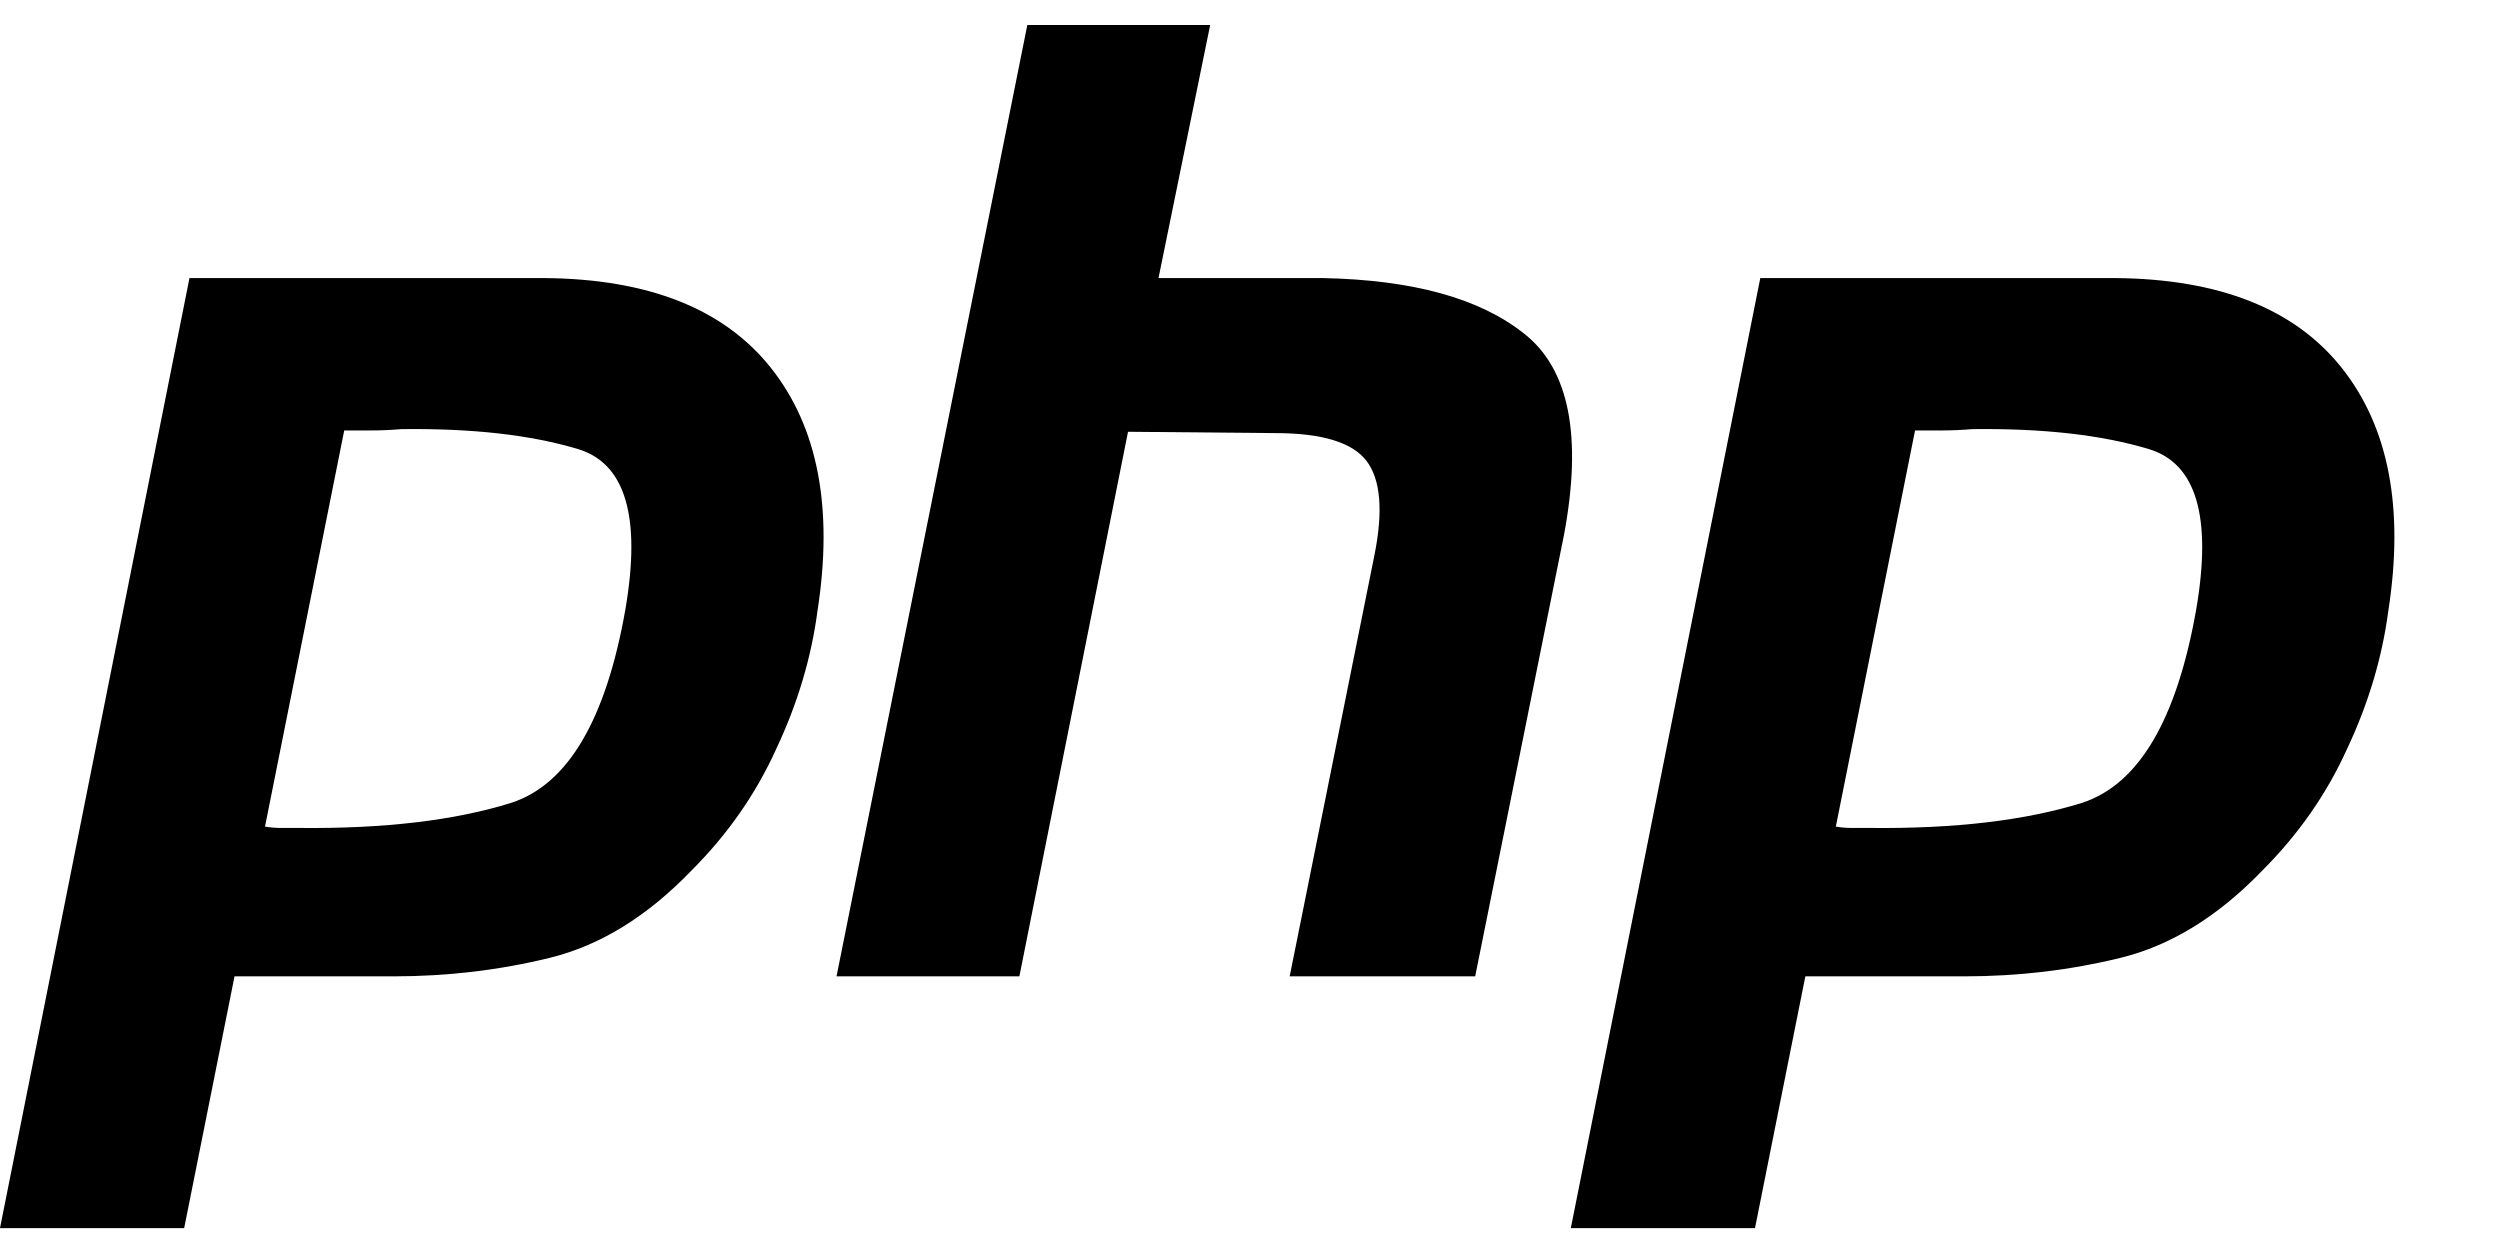
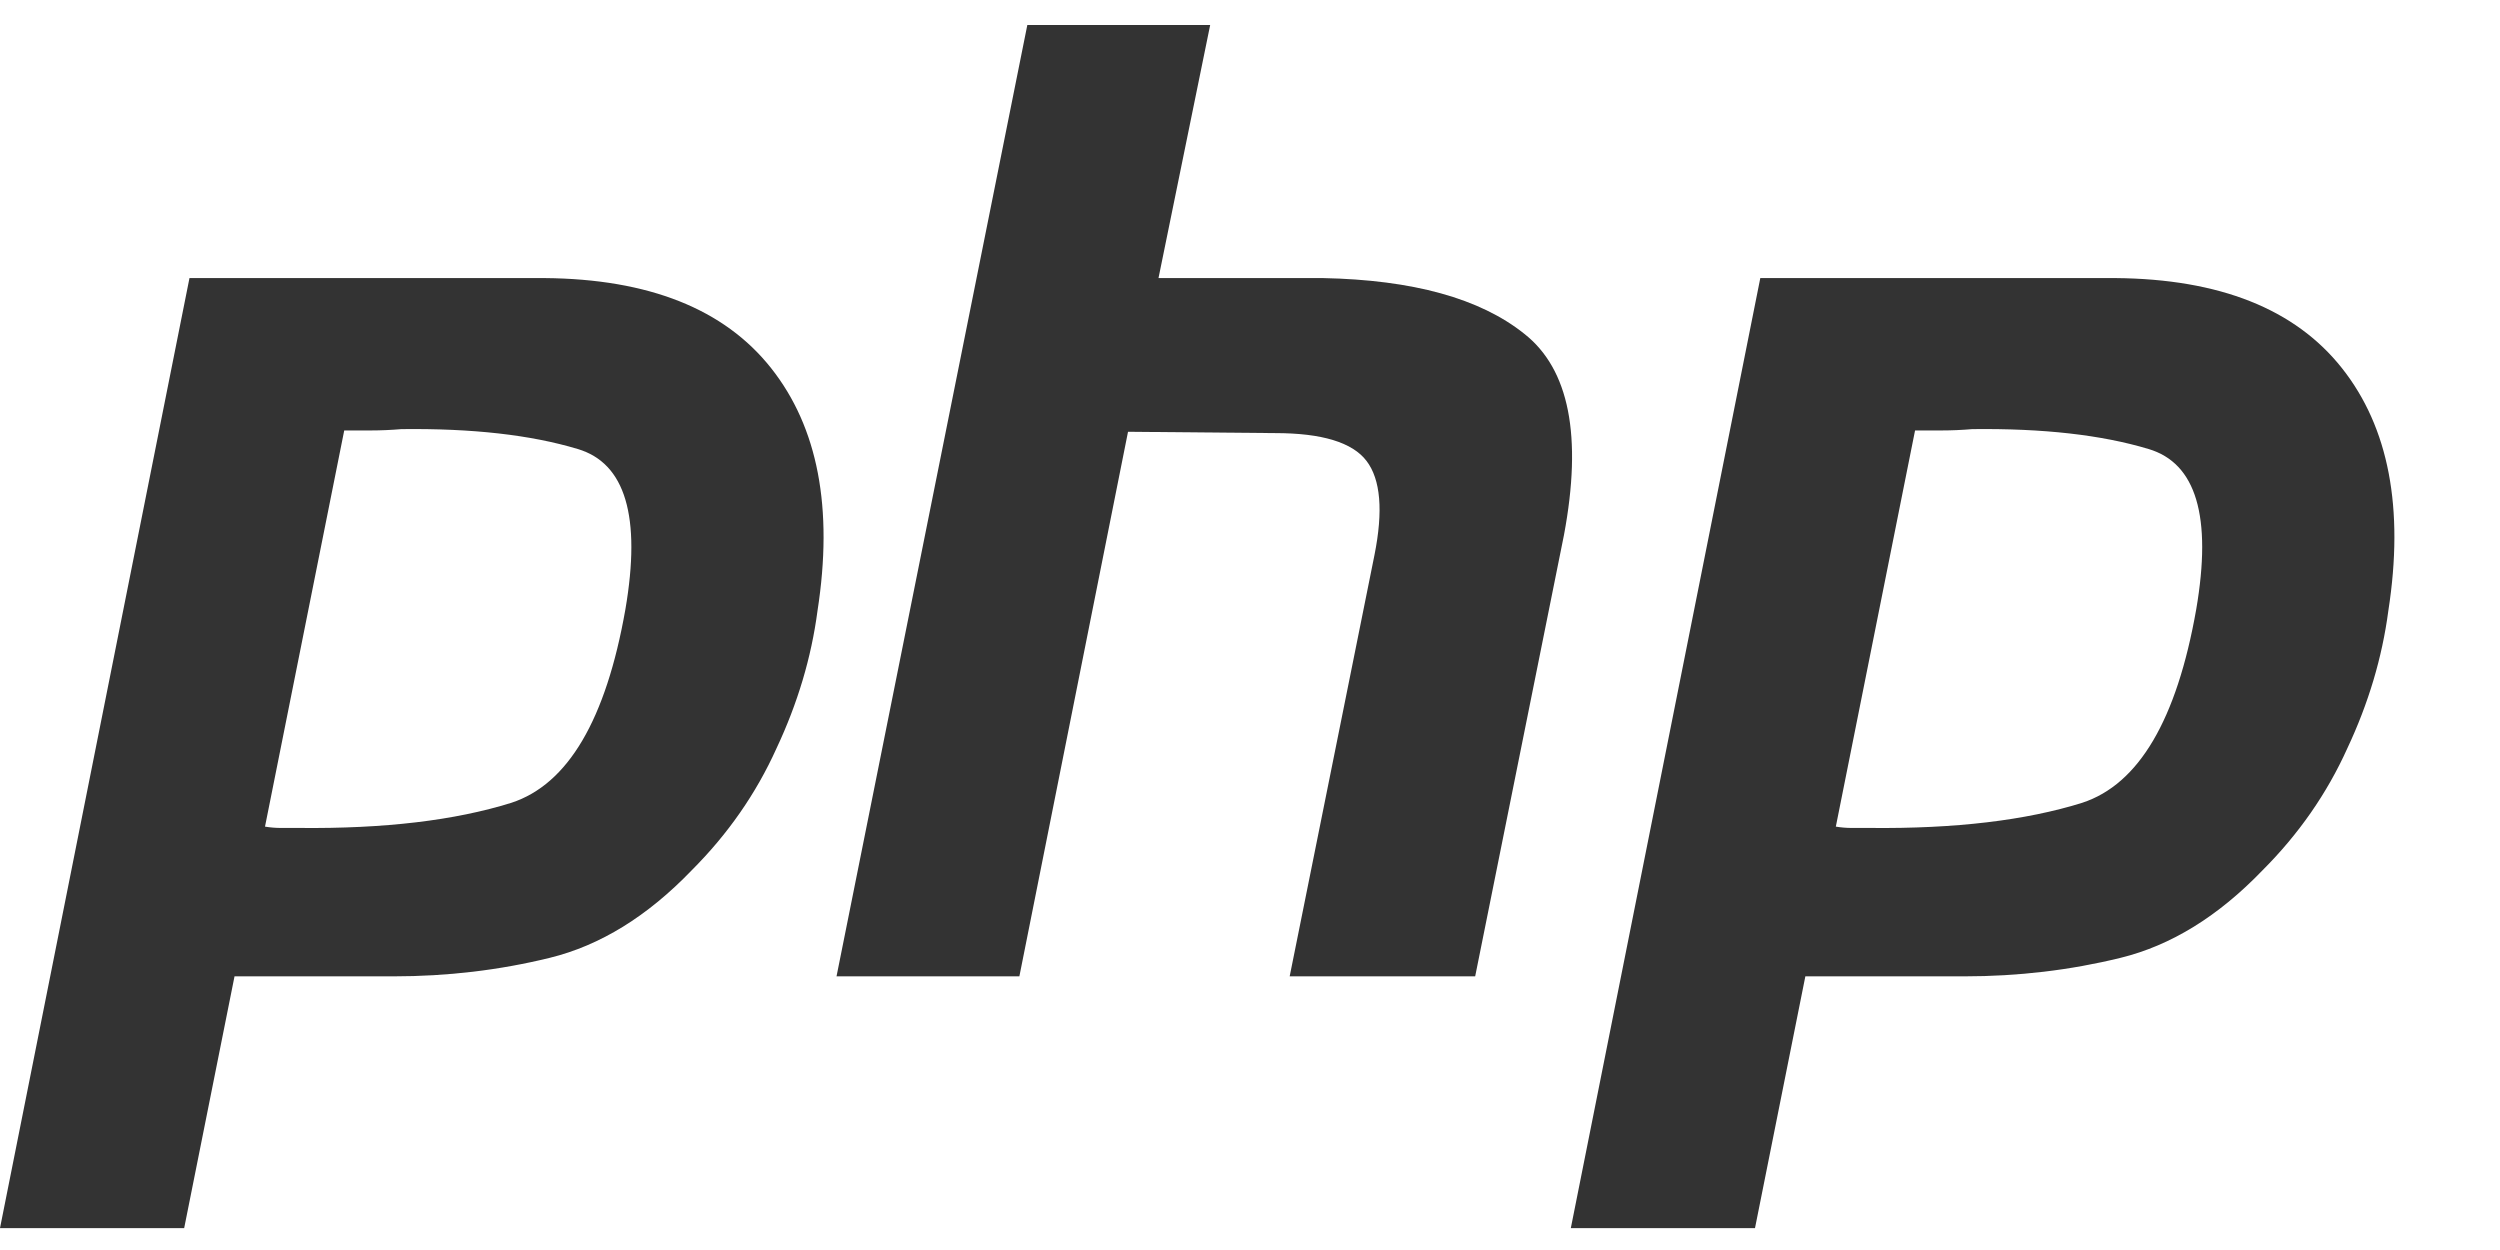
- <svg xmlns="http://www.w3.org/2000/svg" viewBox="0 -1 100 50">
+ <svg xmlns="http://www.w3.org/2000/svg" fill="#333333" viewBox="0 -1 100 50">
  <path d="m7.579 10.123 14.204 0c4.169 0.035 7.19 1.237 9.063 3.604 1.873 2.367 2.491 5.6 1.855 9.699-0.247 1.873-0.795 3.71-1.643 5.512-0.813 1.802-1.943 3.427-3.392 4.876-1.767 1.837-3.657 3.003-5.671 3.498-2.014 0.495-4.099 0.742-6.254 0.742l-6.36 0-2.014 10.07-7.367 0 7.579-38.001 0 0m6.201 6.042-3.18 15.9c0.212 0.035 0.424 0.053 0.636 0.053 0.247 0 0.495 0 0.742 0 3.392 0.035 6.219-0.3 8.48-1.007 2.261-0.742 3.781-3.321 4.558-7.738 0.636-3.71 0-5.848-1.908-6.413-1.873-0.565-4.222-0.83-7.049-0.795-0.424 0.035-0.83 0.053-1.219 0.053-0.353 0-0.724 0-1.113 0l0.053-0.053" />
  <path d="m41.093 0 7.314 0-2.067 10.123 6.572 0c3.604 0.071 6.289 0.813 8.056 2.226 1.802 1.413 2.332 4.099 1.59 8.056l-3.551 17.649-7.42 0 3.392-16.854c0.353-1.767 0.247-3.021-0.318-3.763-0.565-0.742-1.784-1.113-3.657-1.113l-5.883-0.053-4.346 21.783-7.314 0 7.632-38.054 0 0" />
  <path d="m70.412 10.123 14.204 0c4.169 0.035 7.19 1.237 9.063 3.604 1.873 2.367 2.491 5.6 1.855 9.699-0.247 1.873-0.795 3.71-1.643 5.512-0.813 1.802-1.943 3.427-3.392 4.876-1.767 1.837-3.657 3.003-5.671 3.498-2.014 0.495-4.099 0.742-6.254 0.742l-6.36 0-2.014 10.07-7.367 0 7.579-38.001 0 0m6.201 6.042-3.18 15.9c0.212 0.035 0.424 0.053 0.636 0.053 0.247 0 0.495 0 0.742 0 3.392 0.035 6.219-0.3 8.48-1.007 2.261-0.742 3.781-3.321 4.558-7.738 0.636-3.71 0-5.848-1.908-6.413-1.873-0.565-4.222-0.83-7.049-0.795-0.424 0.035-0.83 0.053-1.219 0.053-0.353 0-0.724 0-1.113 0l0.053-0.053" />
</svg>
